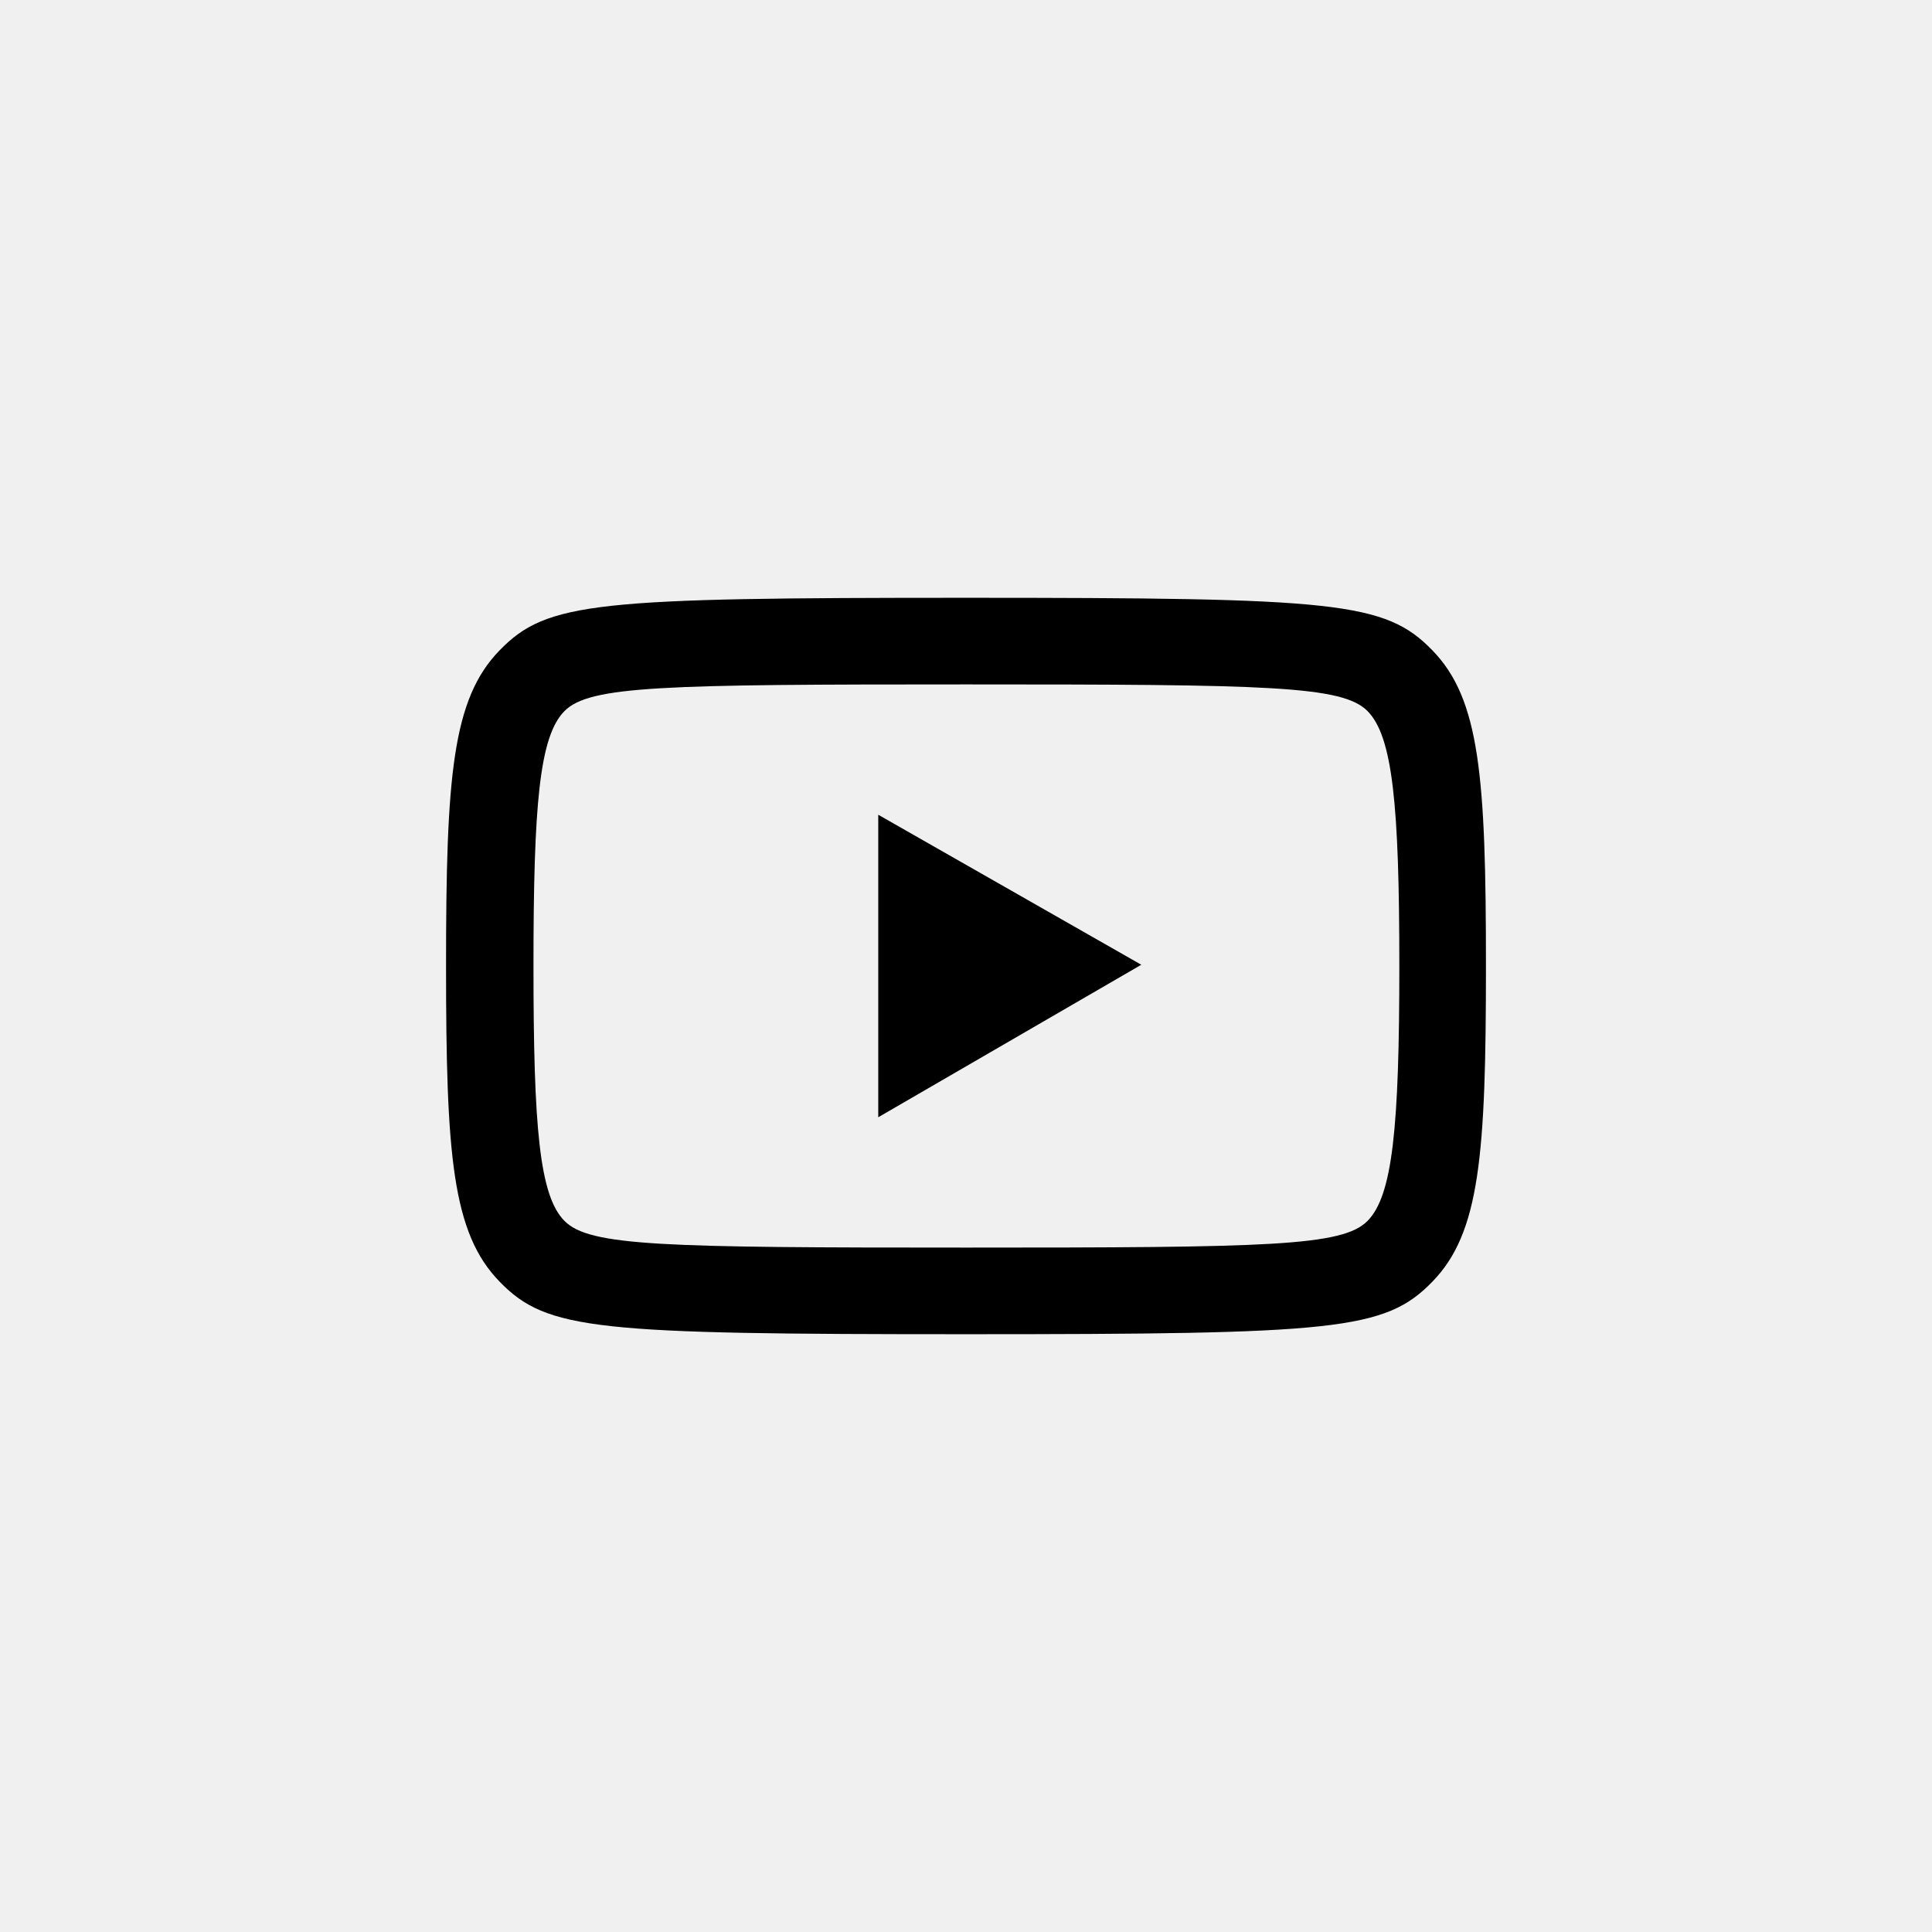
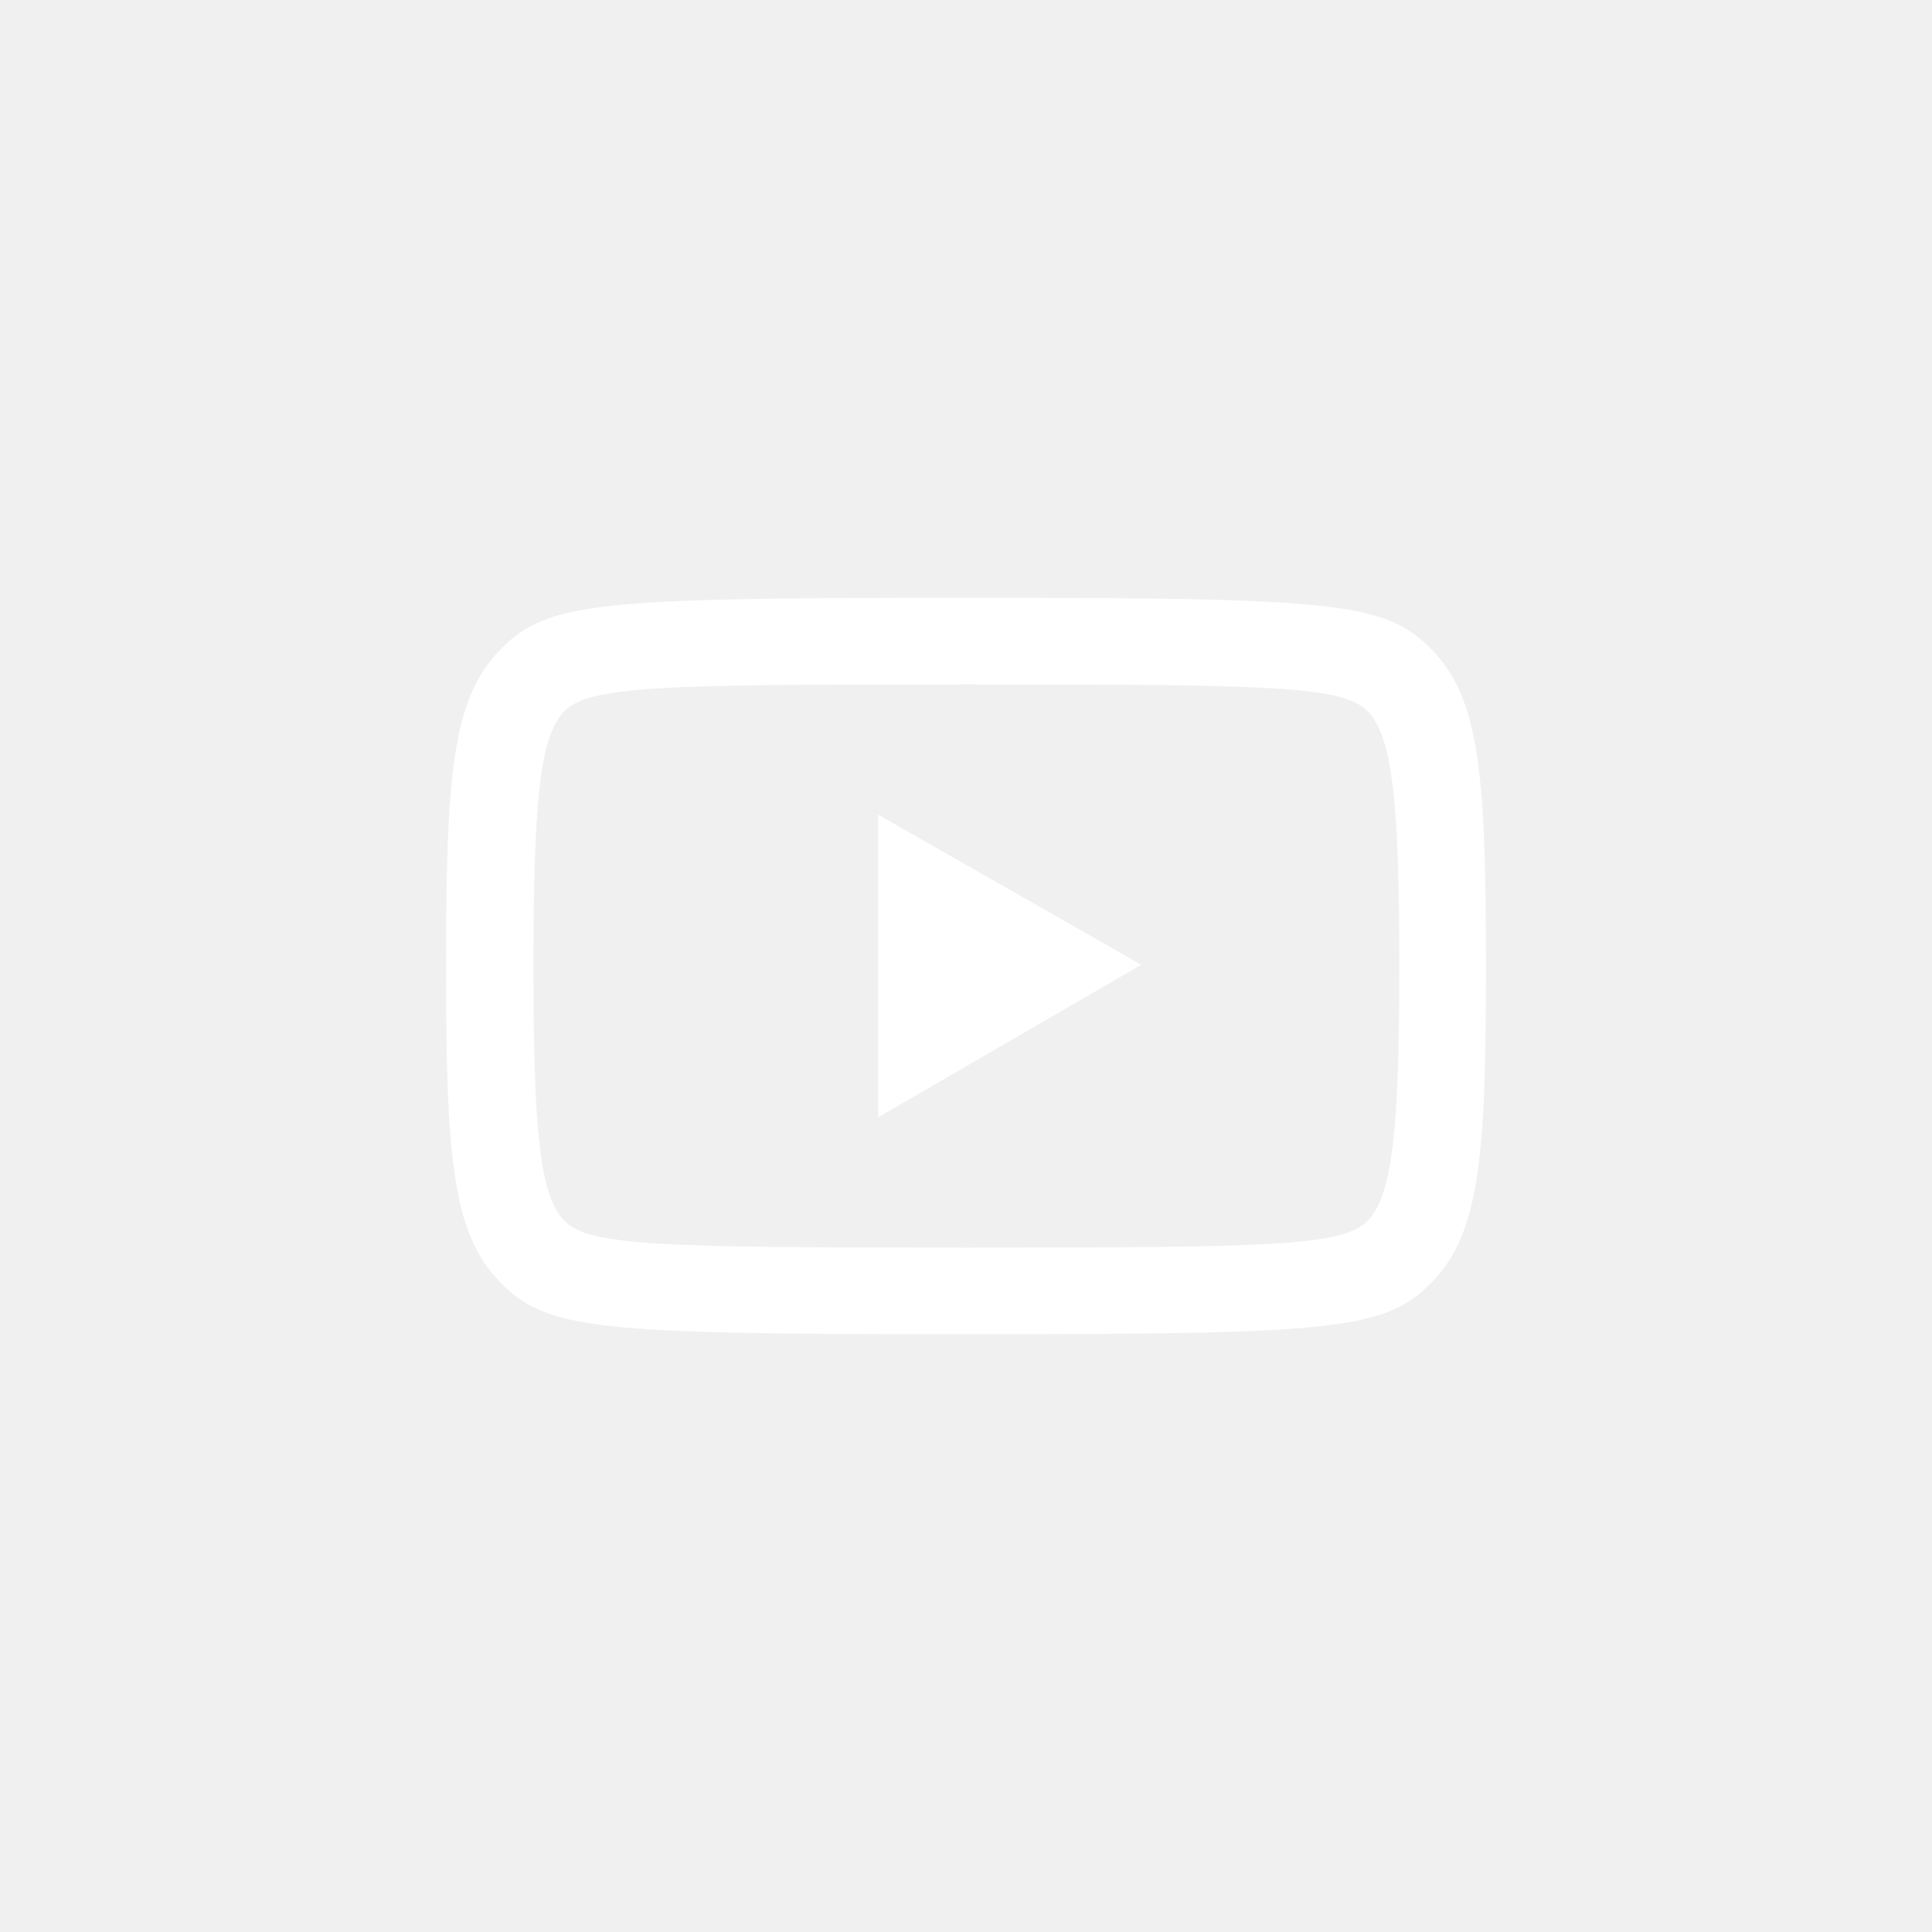
<svg xmlns="http://www.w3.org/2000/svg" viewBox="0 0 48 48" width="48px" height="48px">
  <g id="surface6047752">
-     <path style=" stroke:none;fill-rule:nonzero;fill:rgb(80%,80%,80%);fill-opacity:1;" d="M 24 24.238 C 23.867 24.238 23.762 24.133 23.762 24 C 23.762 23.867 23.867 23.762 24 23.762 C 24.133 23.762 24.238 23.867 24.238 24 C 24.238 24.133 24.133 24.238 24 24.238 Z M 24 24.238 " />
-     <path style=" stroke:none;fill-rule:nonzero;fill:rgb(0%,0%,0%);fill-opacity:1;" d="M 24 14.852 C 14.816 14.852 13.59 14.945 12.414 16.156 C 11.234 17.367 11.082 19.293 11.082 24 C 11.082 28.707 11.234 30.633 12.414 31.844 C 13.59 33.055 14.816 33.148 24 33.148 C 33.184 33.148 34.41 33.055 35.586 31.844 C 36.766 30.633 36.918 28.707 36.918 24 C 36.918 19.293 36.766 17.367 35.586 16.156 C 34.41 14.945 33.184 14.852 24 14.852 Z M 24 17.004 C 31.52 17.004 33.355 17.035 33.977 17.668 C 34.598 18.297 34.766 19.984 34.766 24 C 34.766 28.016 34.598 29.703 33.977 30.332 C 33.355 30.965 31.52 30.996 24 30.996 C 16.48 30.996 14.645 30.965 14.023 30.332 C 13.402 29.703 13.254 28.016 13.254 24 C 13.254 19.984 13.402 18.297 14.023 17.668 C 14.645 17.035 16.48 17.004 24 17.004 Z M 21.82 20.242 L 21.82 27.758 L 28.355 23.969 Z M 21.82 20.242 " />
+     <path style=" stroke:none;fill-rule:nonzero;fill:#FFFFFF;fill-opacity:1;" d="M 24 24.238 C 23.867 24.238 23.762 24.133 23.762 24 C 23.762 23.867 23.867 23.762 24 23.762 C 24.133 23.762 24.238 23.867 24.238 24 C 24.238 24.133 24.133 24.238 24 24.238 Z M 24 24.238 " />
+     <path style=" stroke:none;fill-rule:nonzero;fill:#FFFFFF;fill-opacity:1;" d="M 24 14.852 C 14.816 14.852 13.59 14.945 12.414 16.156 C 11.234 17.367 11.082 19.293 11.082 24 C 11.082 28.707 11.234 30.633 12.414 31.844 C 13.59 33.055 14.816 33.148 24 33.148 C 33.184 33.148 34.41 33.055 35.586 31.844 C 36.766 30.633 36.918 28.707 36.918 24 C 36.918 19.293 36.766 17.367 35.586 16.156 C 34.41 14.945 33.184 14.852 24 14.852 Z M 24 17.004 C 31.52 17.004 33.355 17.035 33.977 17.668 C 34.598 18.297 34.766 19.984 34.766 24 C 34.766 28.016 34.598 29.703 33.977 30.332 C 33.355 30.965 31.52 30.996 24 30.996 C 16.48 30.996 14.645 30.965 14.023 30.332 C 13.402 29.703 13.254 28.016 13.254 24 C 13.254 19.984 13.402 18.297 14.023 17.668 C 14.645 17.035 16.48 17.004 24 17.004 Z M 21.82 20.242 L 21.82 27.758 L 28.355 23.969 Z M 21.82 20.242 " />
  </g>
</svg>
